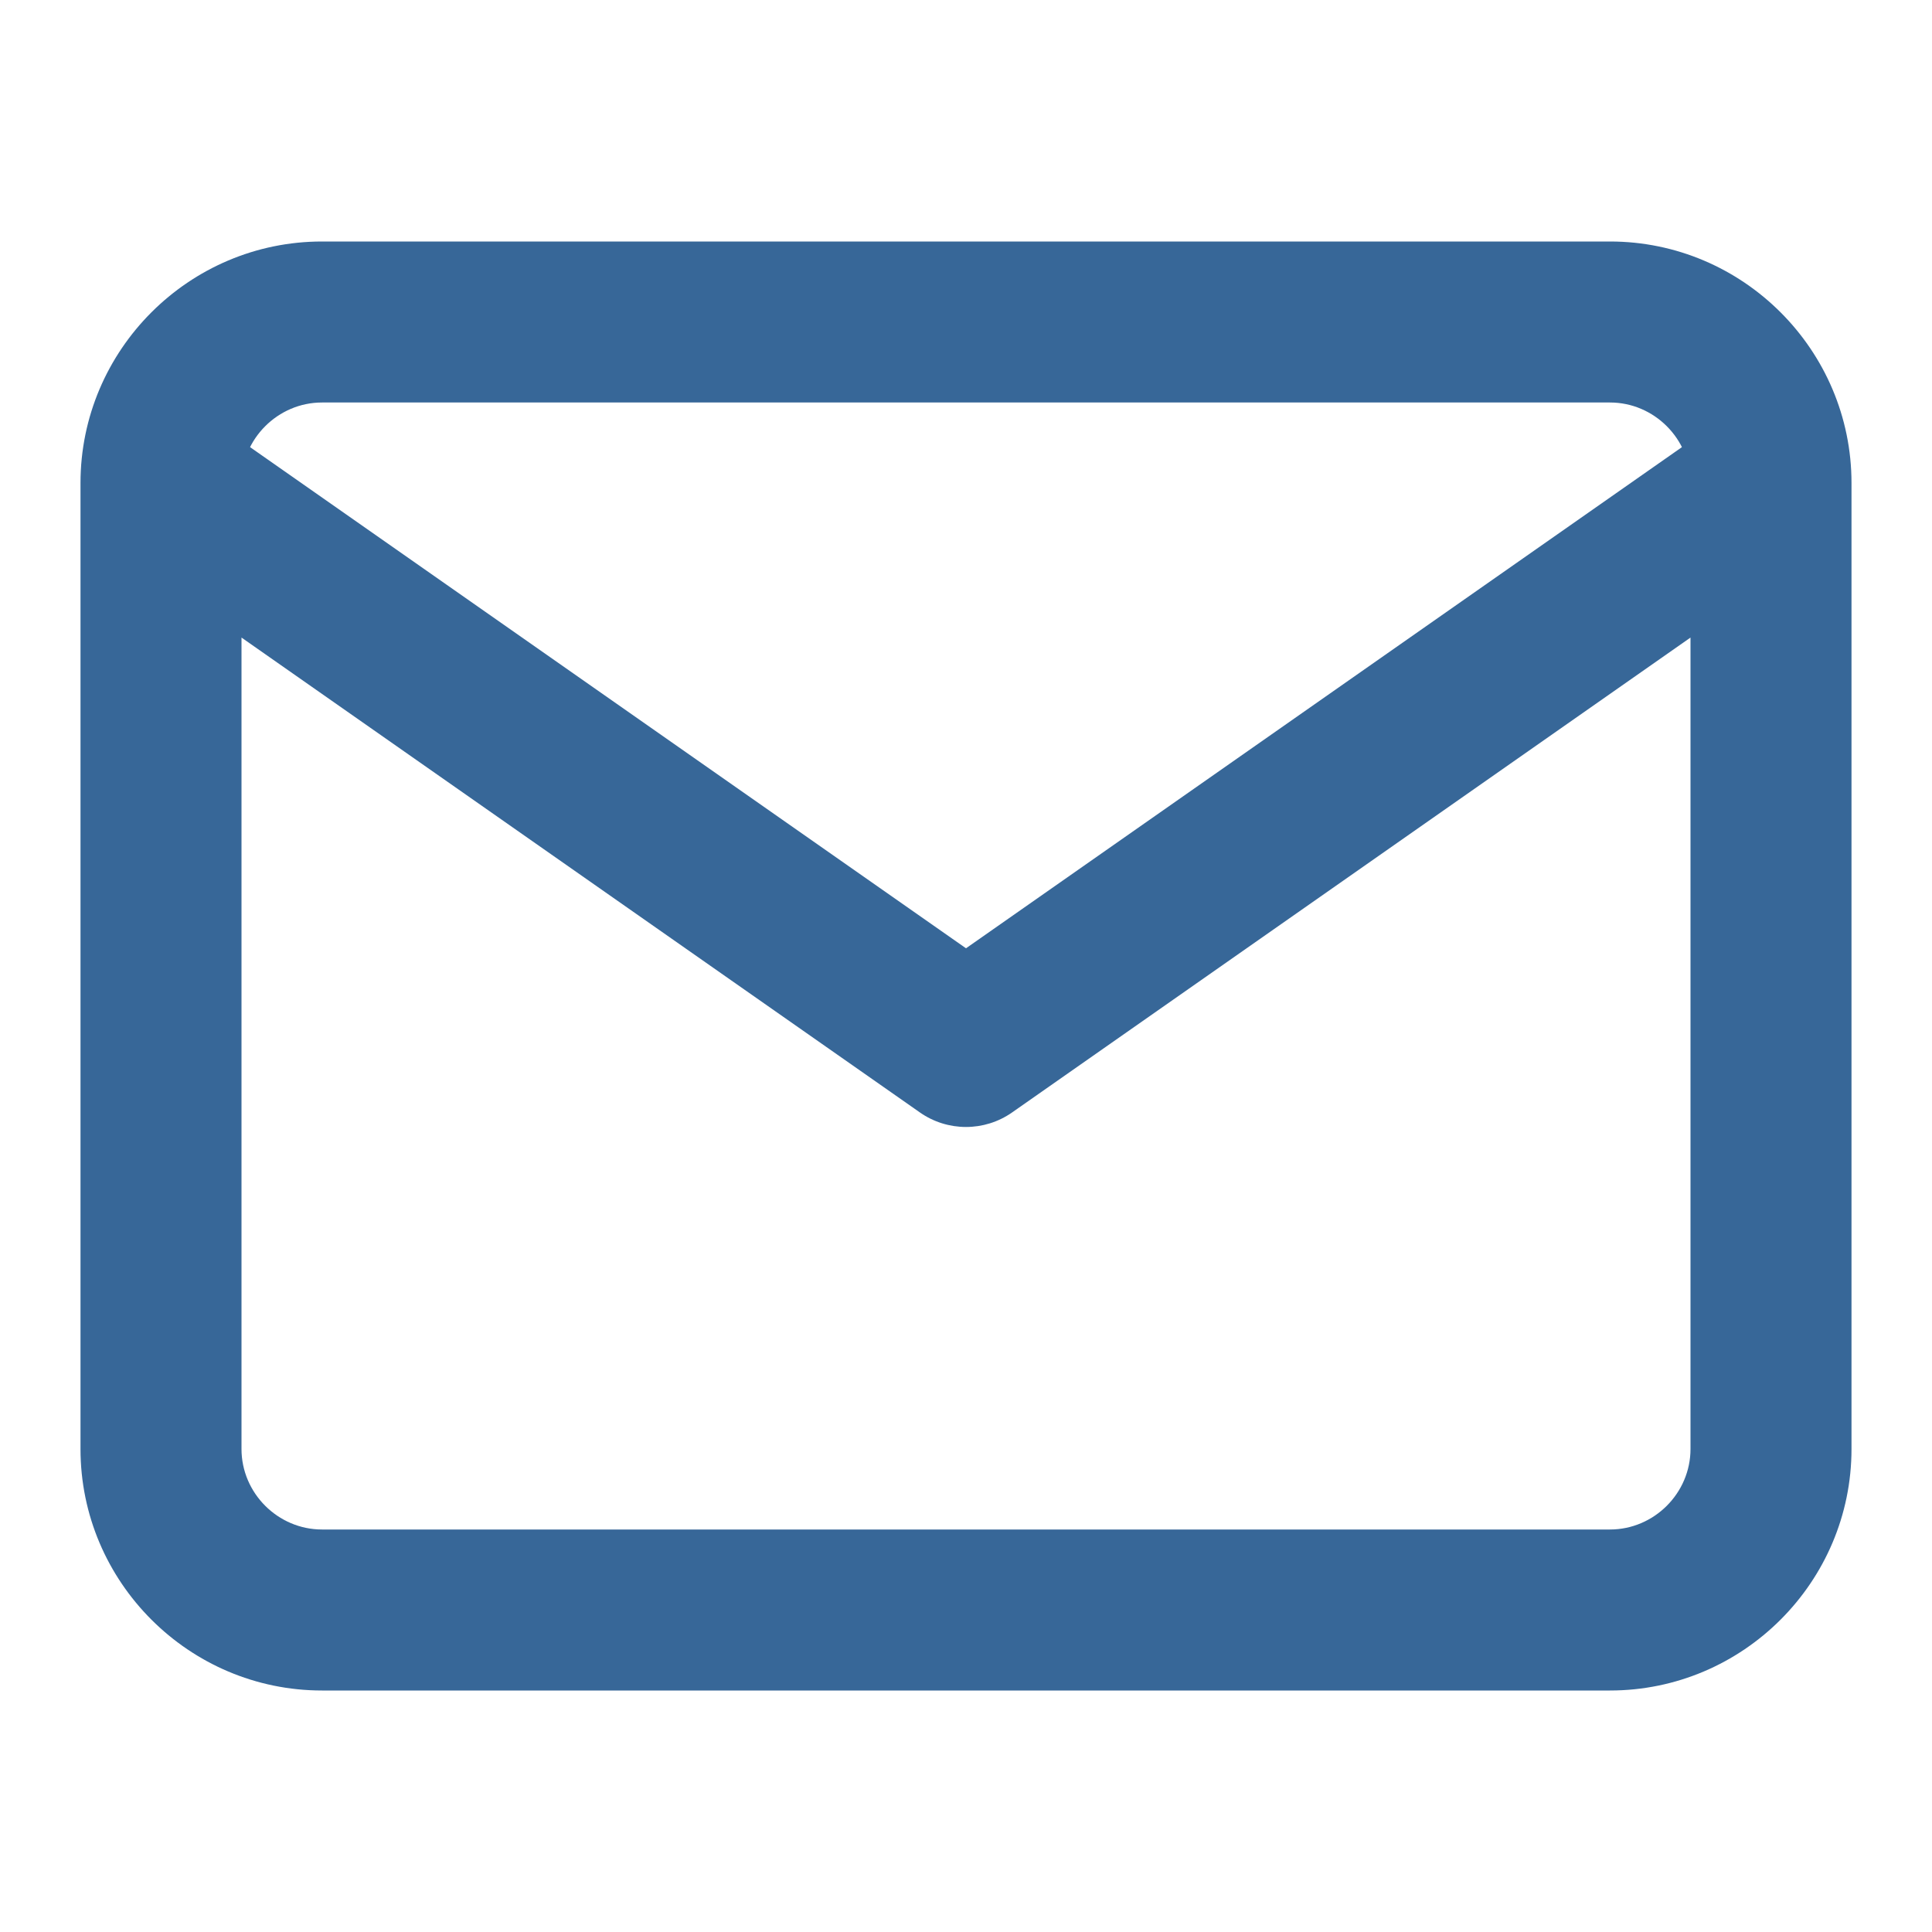
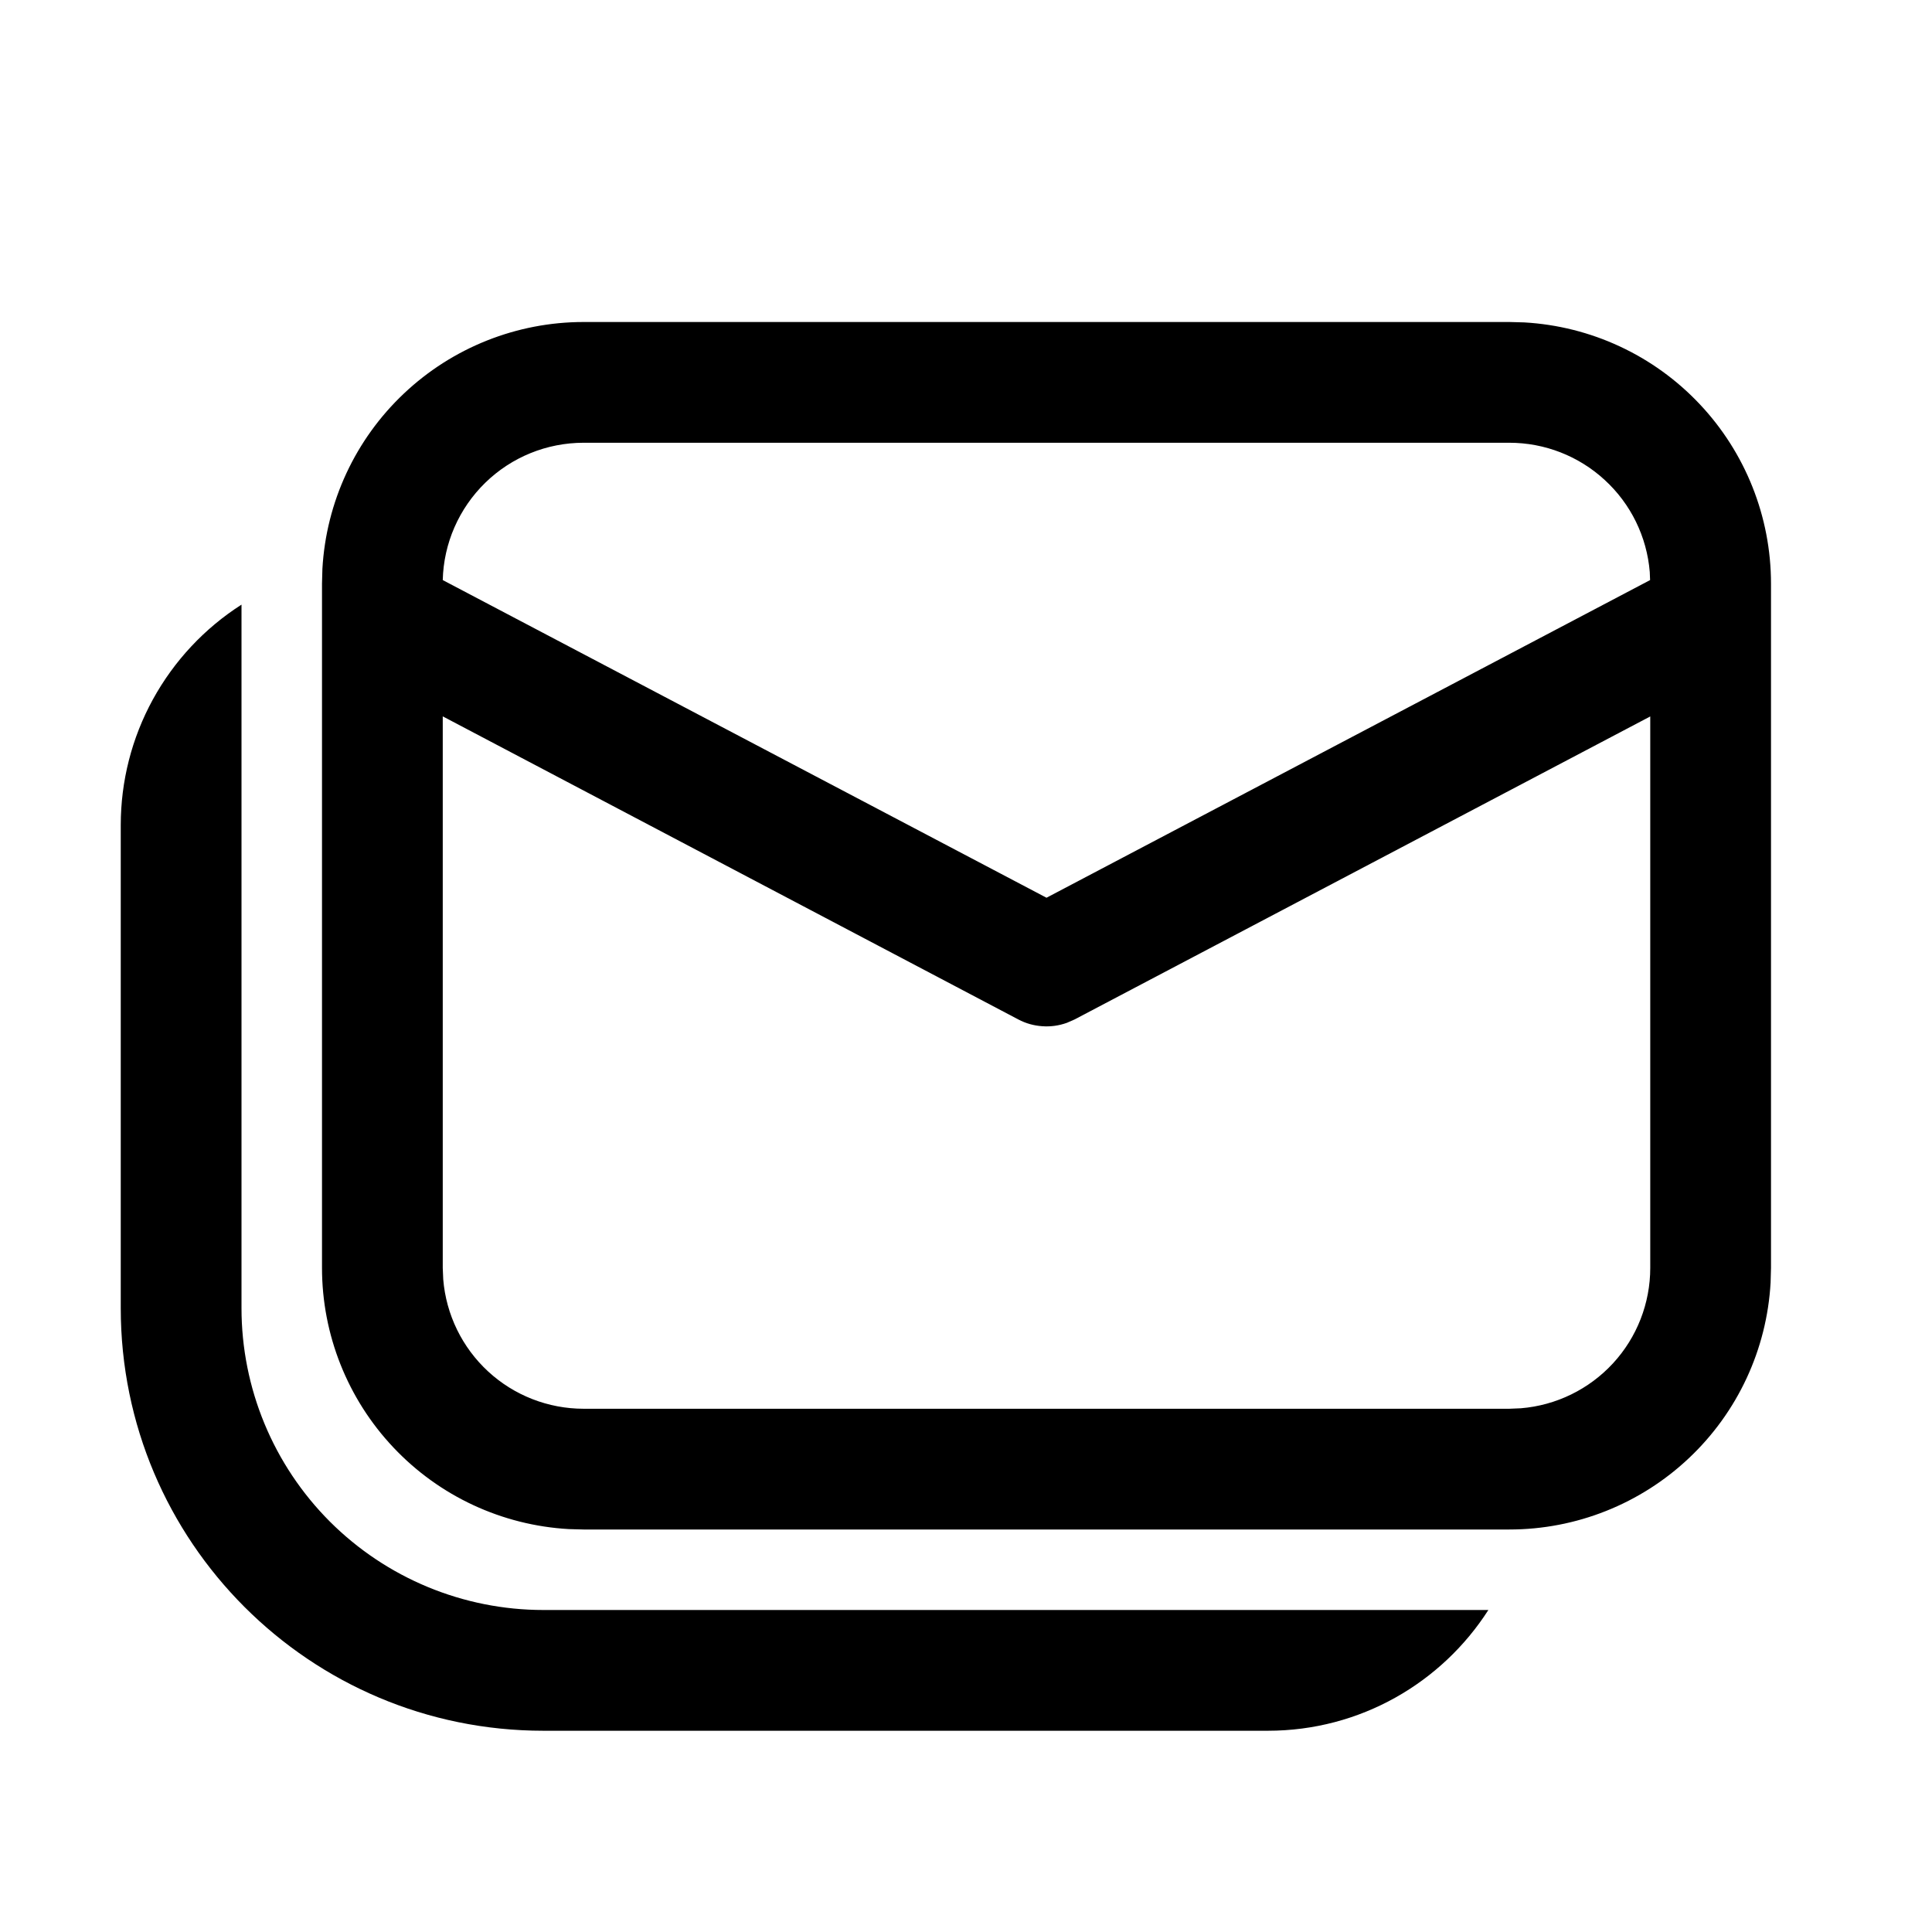
<svg xmlns="http://www.w3.org/2000/svg" width="24" height="24" viewBox="0 0 24 24" fill="none">
-   <path d="M12 13L11.427 13.819C11.771 14.06 12.229 14.06 12.573 13.819L12 13ZM4 5H20V3H4V5ZM20 5C20.548 5 21 5.452 21 6H23C23 4.348 21.652 3 20 3V5ZM21 6V18H23V6H21ZM21 18C21 18.548 20.548 19 20 19V21C21.652 21 23 19.652 23 18H21ZM20 19H4V21H20V19ZM4 19C3.452 19 3 18.548 3 18H1C1 19.652 2.348 21 4 21V19ZM3 18V6H1V18H3ZM3 6C3 5.452 3.452 5 4 5V3C2.348 3 1 4.348 1 6H3ZM21.427 5.181L11.427 12.181L12.573 13.819L22.573 6.819L21.427 5.181ZM12.573 12.181L2.573 5.181L1.427 6.819L11.427 13.819L12.573 12.181Z" fill="#376798" style="fill:#376798;fill:color(display-p3 0.216 0.404 0.596);fill-opacity:1;" />
+   <path d="M3 7.511C2.54 7.805 2.162 8.21 1.899 8.689C1.637 9.167 1.5 9.704 1.5 10.25V16.25C1.5 19.15 3.85 21.5 6.75 21.5H15.75C16.9 21.5 17.911 20.902 18.489 20H6.75C5.755 20 4.802 19.605 4.098 18.902C3.395 18.198 3 17.245 3 16.25V7.511ZM18.75 4H7.25C6.42 4 5.621 4.318 5.018 4.888C4.414 5.458 4.052 6.237 4.005 7.066L4 7.25V15.75C4 16.58 4.318 17.379 4.888 17.982C5.458 18.586 6.237 18.948 7.066 18.995L7.25 19H18.75C19.58 19 20.379 18.682 20.982 18.112C21.586 17.542 21.948 16.763 21.995 15.934L22 15.75V7.25C22 6.42 21.682 5.621 21.112 5.018C20.542 4.414 19.763 4.052 18.934 4.005L18.75 4ZM5.5 8.899L12.65 12.664C12.742 12.713 12.843 12.741 12.947 12.748C13.051 12.756 13.155 12.741 13.253 12.706L13.349 12.664L20.5 8.9V15.75C20.5 16.189 20.335 16.613 20.037 16.936C19.739 17.259 19.331 17.458 18.893 17.494L18.75 17.5H7.25C6.811 17.5 6.387 17.335 6.064 17.037C5.741 16.739 5.542 16.331 5.506 15.893L5.5 15.75V8.899ZM7.25 5.5H18.75C19.189 5.5 19.612 5.665 19.935 5.963C20.259 6.26 20.458 6.668 20.494 7.106L20.498 7.206L13 11.152L5.5 7.206C5.511 6.75 5.701 6.316 6.028 5.997C6.355 5.678 6.793 5.5 7.25 5.5Z" fill="currentColor" />
</svg>
